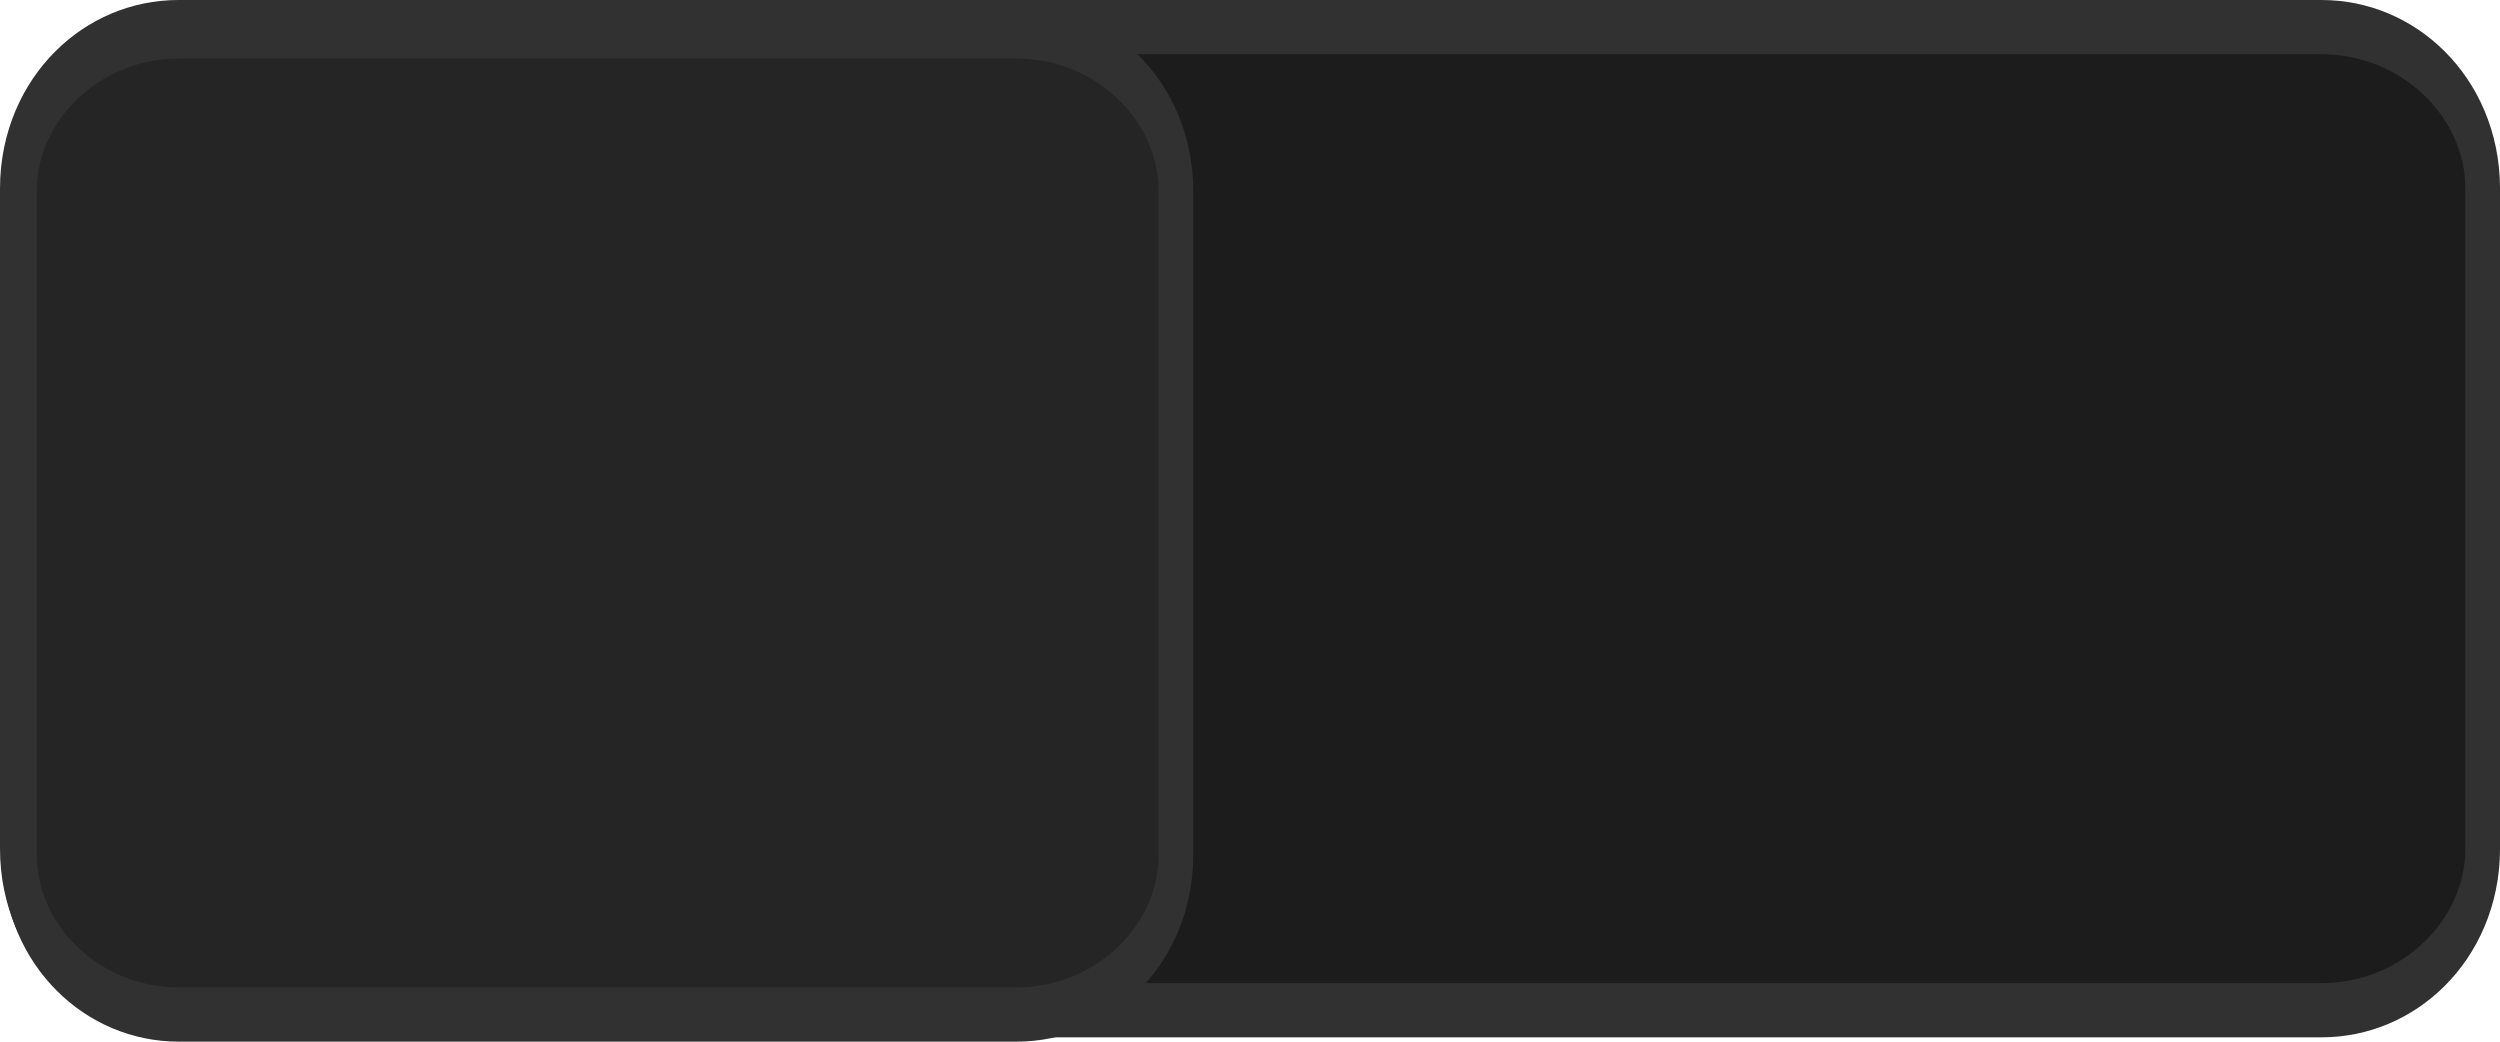
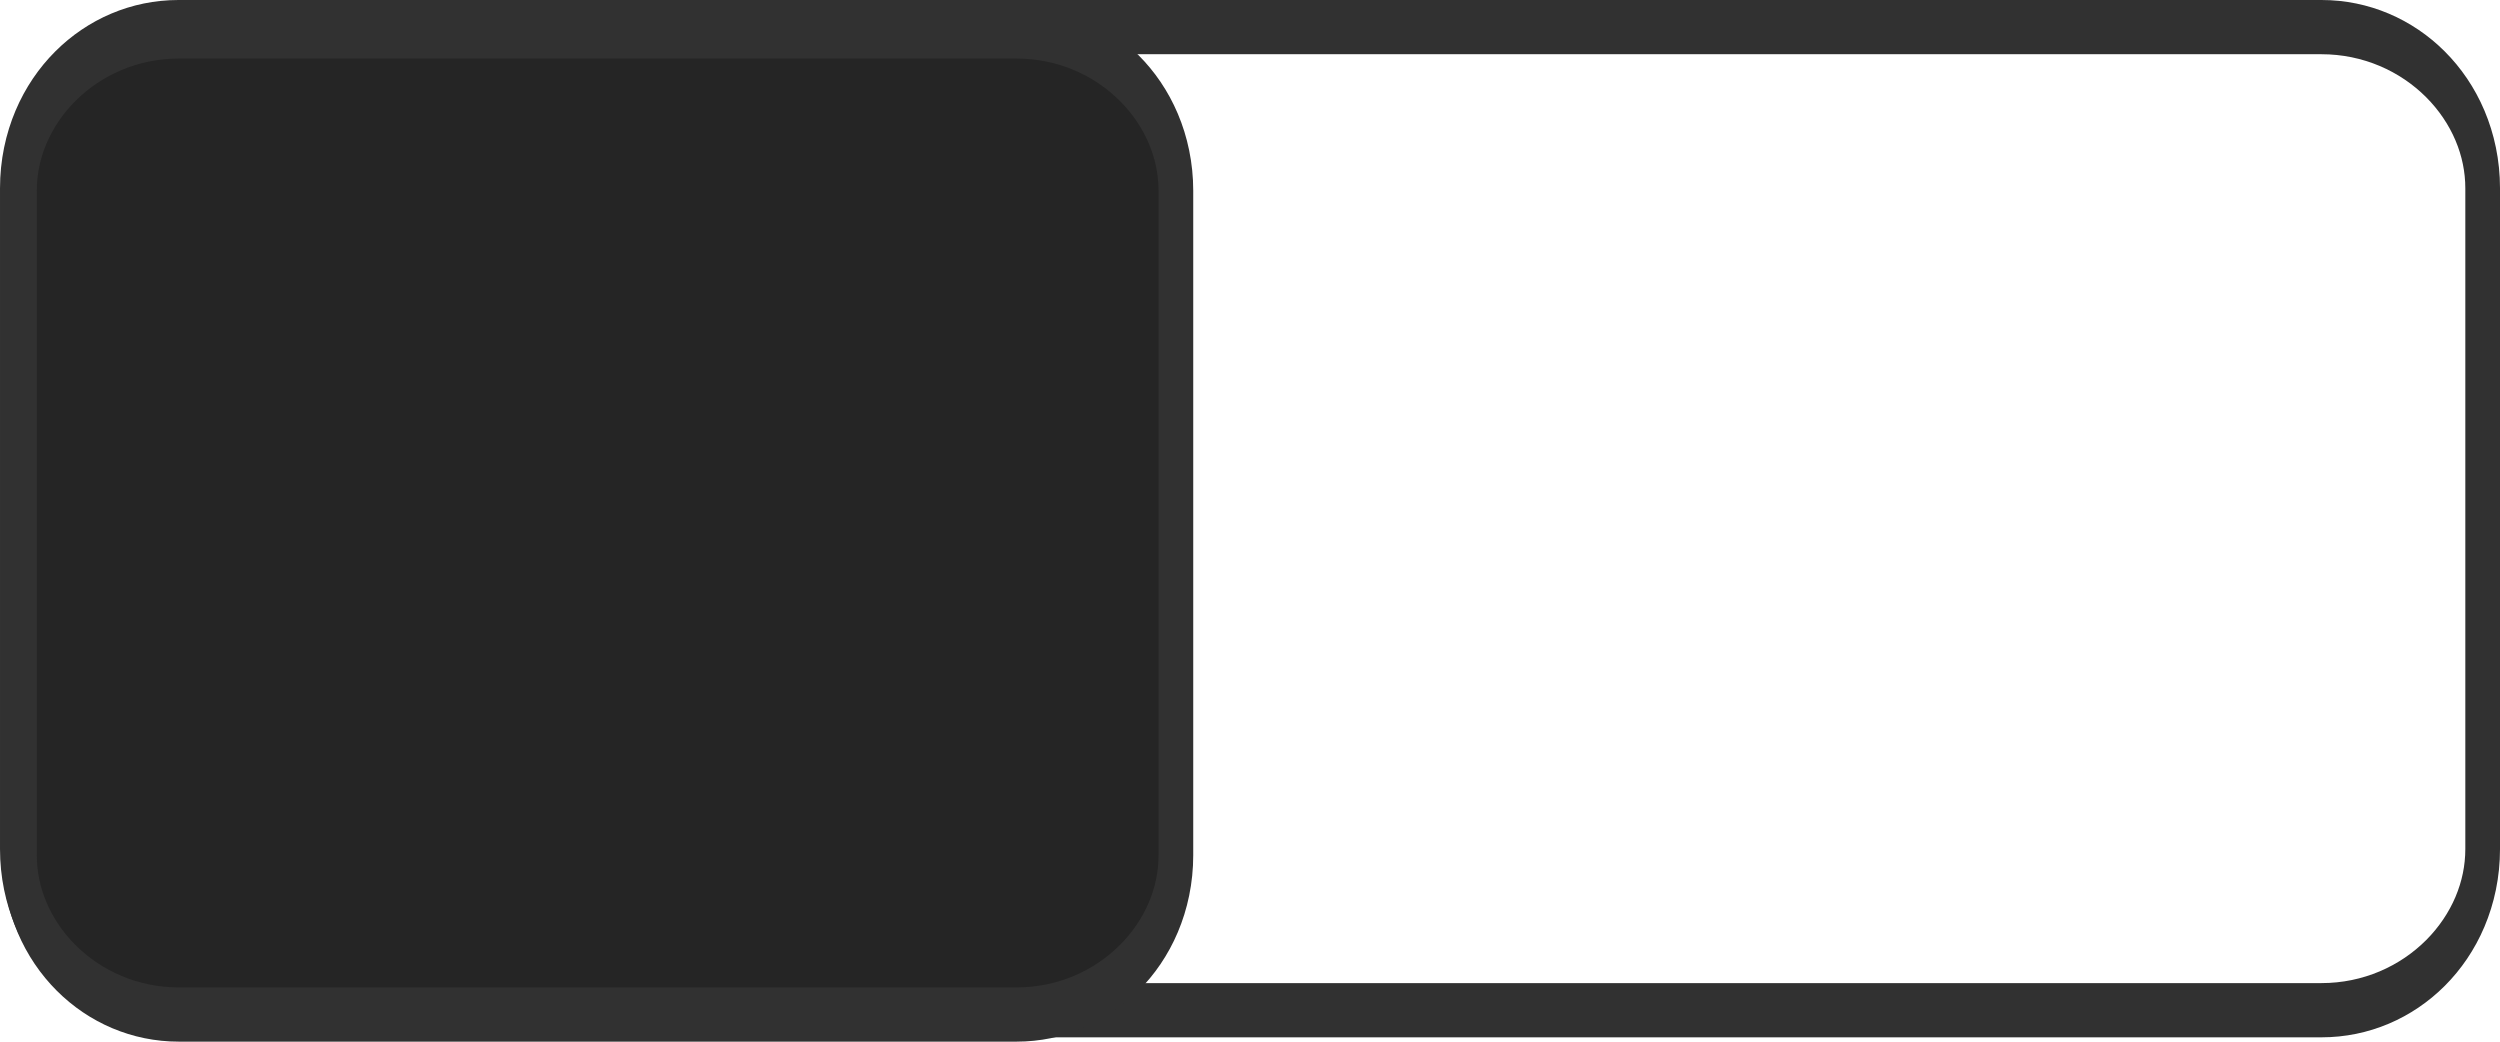
<svg xmlns="http://www.w3.org/2000/svg" xmlns:xlink="http://www.w3.org/1999/xlink" width="48" height="20" id="svg2857" version="1.1">
  <defs id="defs2859">
    <linearGradient id="linearGradient37802-8">
      <stop id="stop37804-1" offset="0" style="stop-color:#2c2c2c;stop-opacity:1" />
      <stop id="stop37806-8" offset="1" style="stop-color:#16191a;stop-opacity:1" />
    </linearGradient>
    <linearGradient y2="492.528" x2="610.138" y1="501.439" x1="610.138" gradientTransform="matrix(1.591837,0,0,0.8571429,-900.5612,-423.9286)" gradientUnits="userSpaceOnUse" id="linearGradient13602" xlink:href="#linearGradient37802-8" />
  </defs>
  <g id="layer1" transform="translate(-452.6431,-781.6968)">
    <g transform="matrix(0.6526046,0,0,0.8055442,99.59264,-636.3217)" id="g37994">
      <g id="g863" transform="matrix(0.7401128,0,0,0.9372796,149.6074,110.8892)">
        <g transform="translate(-115,1277)" id="g37996">
-           <rect style="color:#000000;display:inline;overflow:visible;visibility:visible;fill:#1c1c1c;fill-opacity:1;fill-rule:nonzero;stroke:#313131;stroke-width:1.379;stroke-linecap:butt;stroke-linejoin:miter;stroke-miterlimit:4;stroke-dasharray:none;stroke-dashoffset:0;stroke-opacity:1;marker:none;enable-background:new" id="rect38000" width="98" height="25" x="644.5" y="483.5" rx="6.408" ry="4.1" />
+           <rect style="color:#000000;display:inline;overflow:visible;visibility:visible;fill:none;fill-opacity:1;fill-rule:nonzero;stroke:#313131;stroke-width:1.379;stroke-linecap:butt;stroke-linejoin:miter;stroke-miterlimit:4;stroke-dasharray:none;stroke-dashoffset:0;stroke-opacity:1;marker:none;enable-background:new" id="rect38000" width="98" height="25" x="644.5" y="483.5" rx="6.408" ry="4.1" />
        </g>
        <g id="g38002" transform="translate(-49.94621,-1.890275)">
          <g id="g38004" style="display:inline" transform="translate(-115,1247)">
            <rect style="color:#000000;display:inline;overflow:visible;visibility:visible;fill:#252525;fill-opacity:1;fill-rule:nonzero;stroke:#313131;stroke-width:1.379;stroke-linecap:butt;stroke-linejoin:miter;stroke-miterlimit:4;stroke-dasharray:none;stroke-dashoffset:0;stroke-opacity:1;marker:none;enable-background:accumulate" id="rect38006" width="45.97" height="25" x="694.53" y="515.5" rx="6.333" ry="4.051" />
          </g>
        </g>
      </g>
    </g>
  </g>
</svg>
